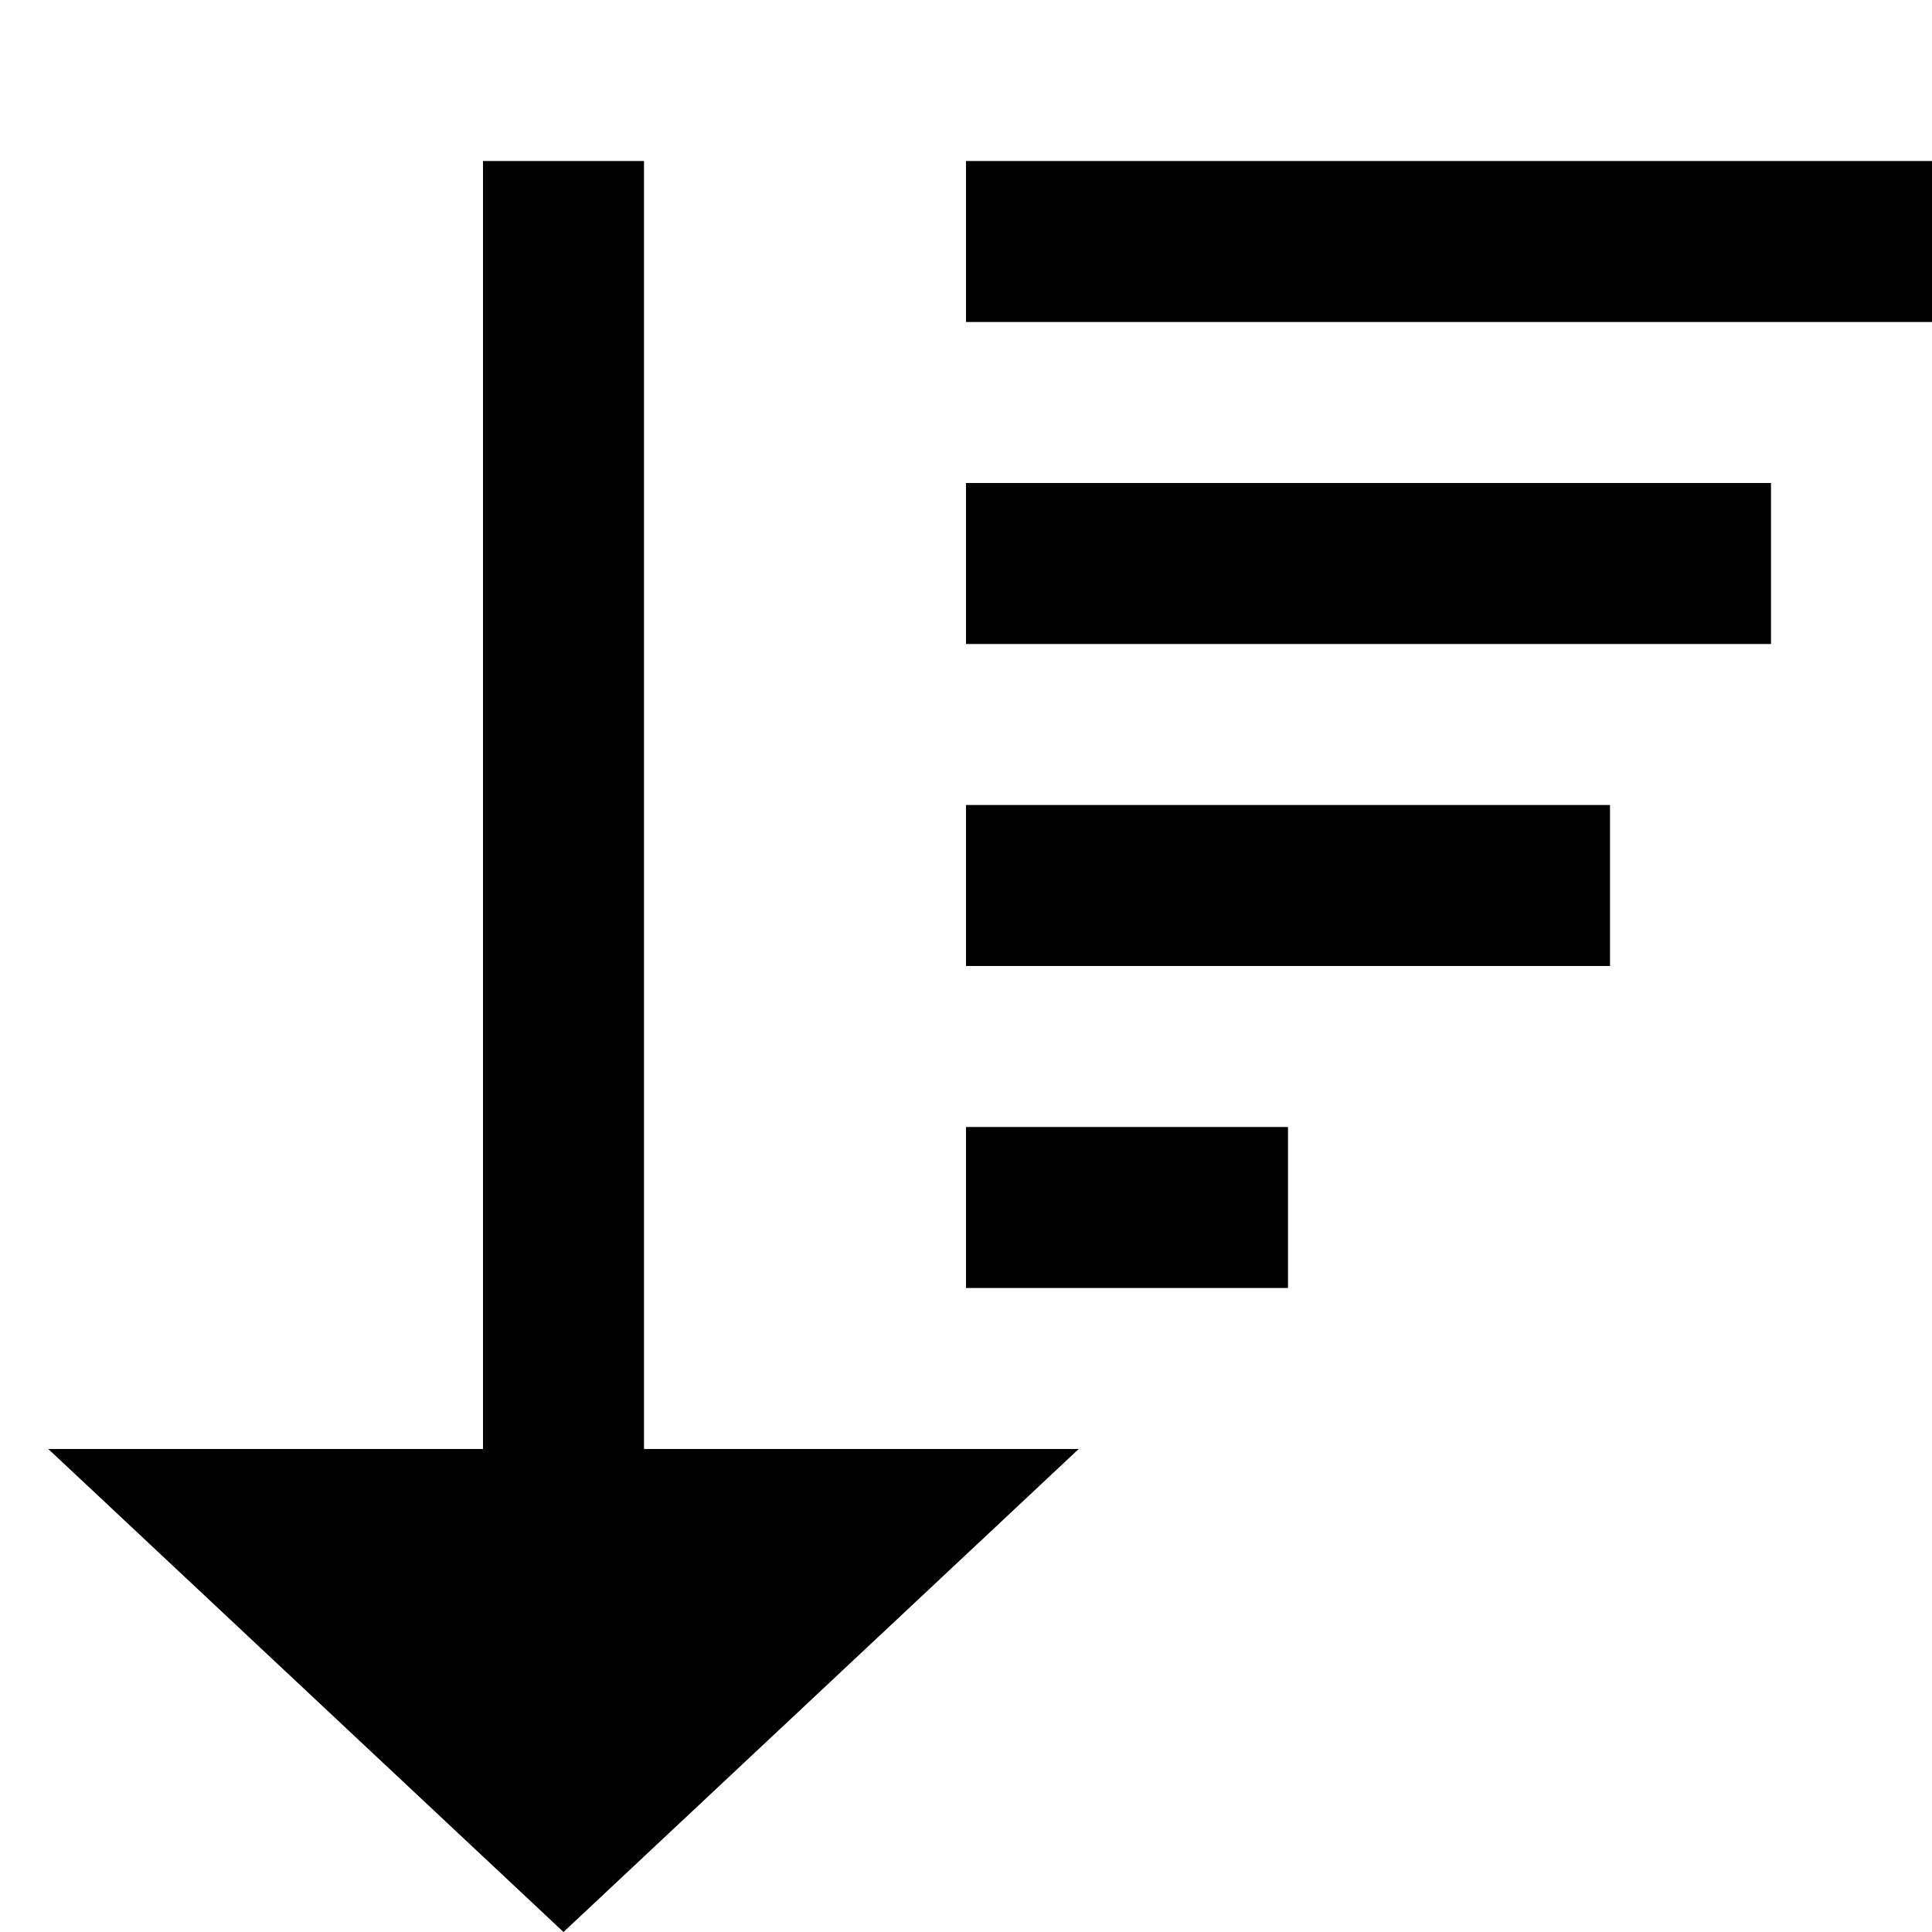
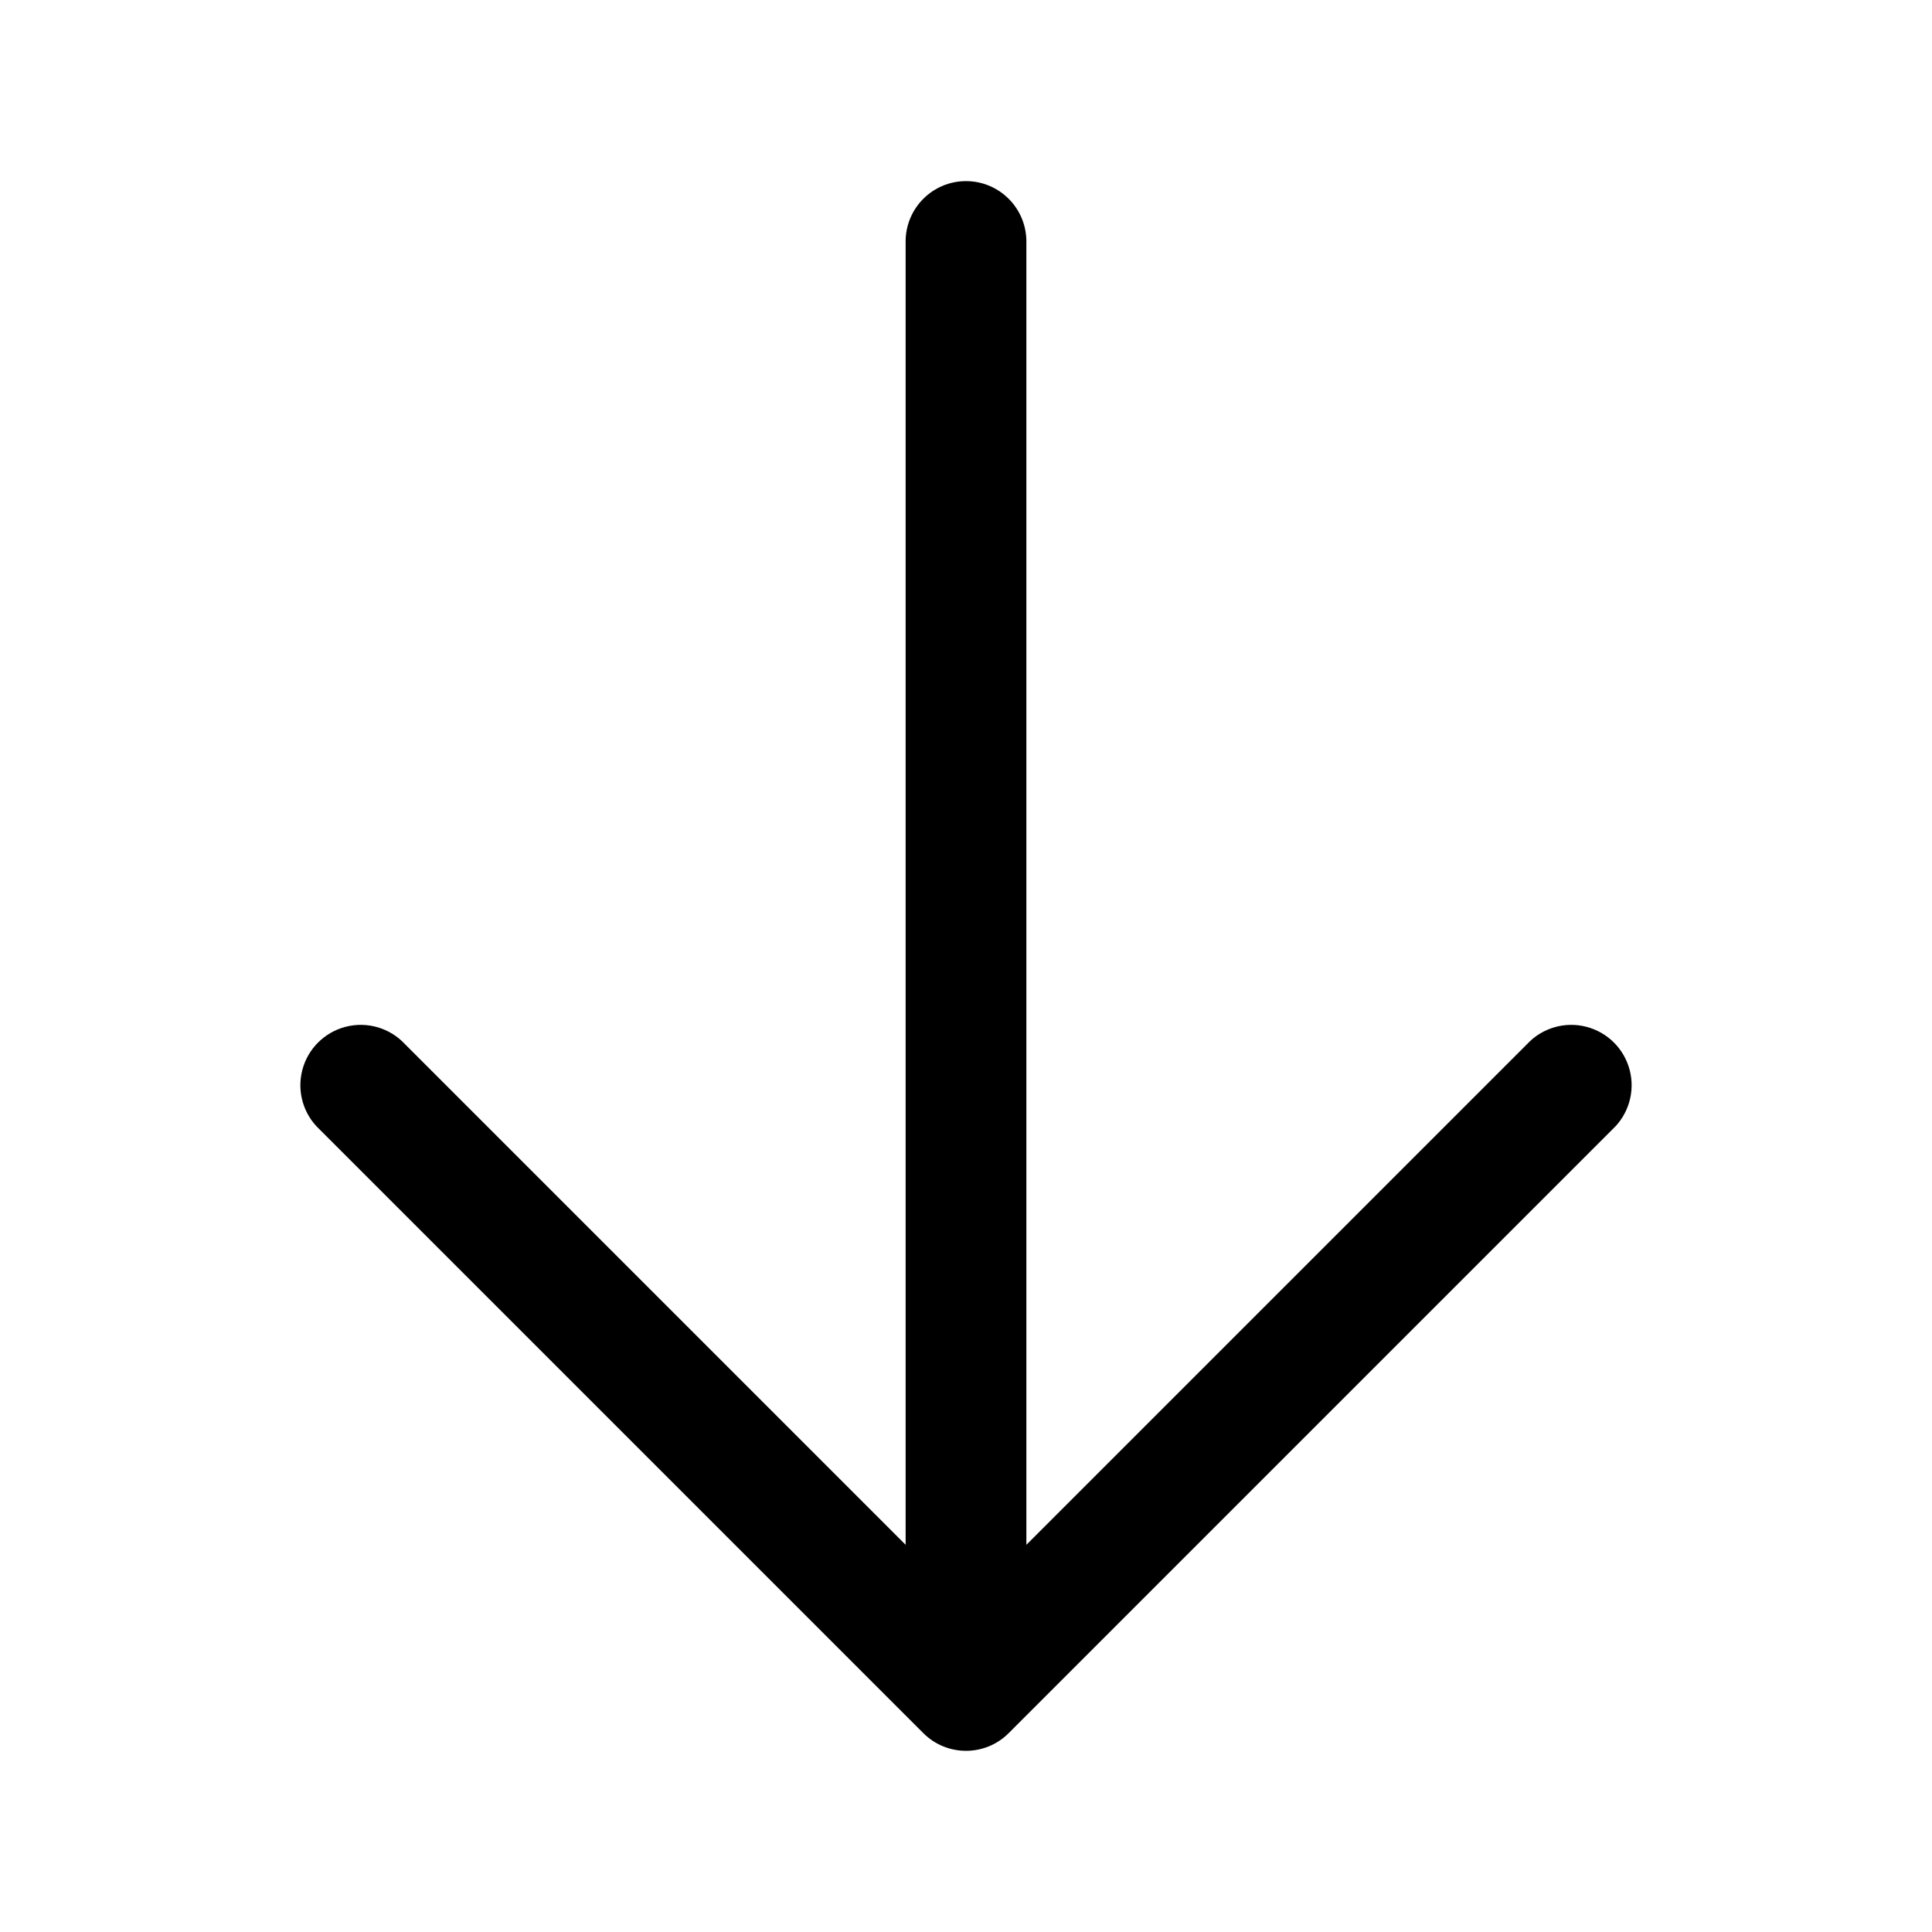
- <svg xmlns="http://www.w3.org/2000/svg" id="🠇" version="1.1" viewBox="0 0 12 12" width="512" height="512">
-   <path d="M6,1h6v1H6V1z M6,4h5V3H6V4z M6,6h4V5H6V6z M6,8h2V7H6V8z M0.3,9l3.2,3l3.2-3H4V1H3v8H0.3z" />
+ <svg xmlns="http://www.w3.org/2000/svg" id="🠇" viewBox="0 0 24 24">
+   <path fill-rule="evenodd" d="M12 2.25a.75.75 0 0 1 .75.75v16.19l6.22-6.22a.75.75 0 1 1 1.06 1.06l-7.5 7.5a.75.75 0 0 1-1.06 0l-7.5-7.5a.75.75 0 1 1 1.06-1.06l6.22 6.22V3a.75.75 0 0 1 .75-.75Z" clip-rule="evenodd" />
</svg>
